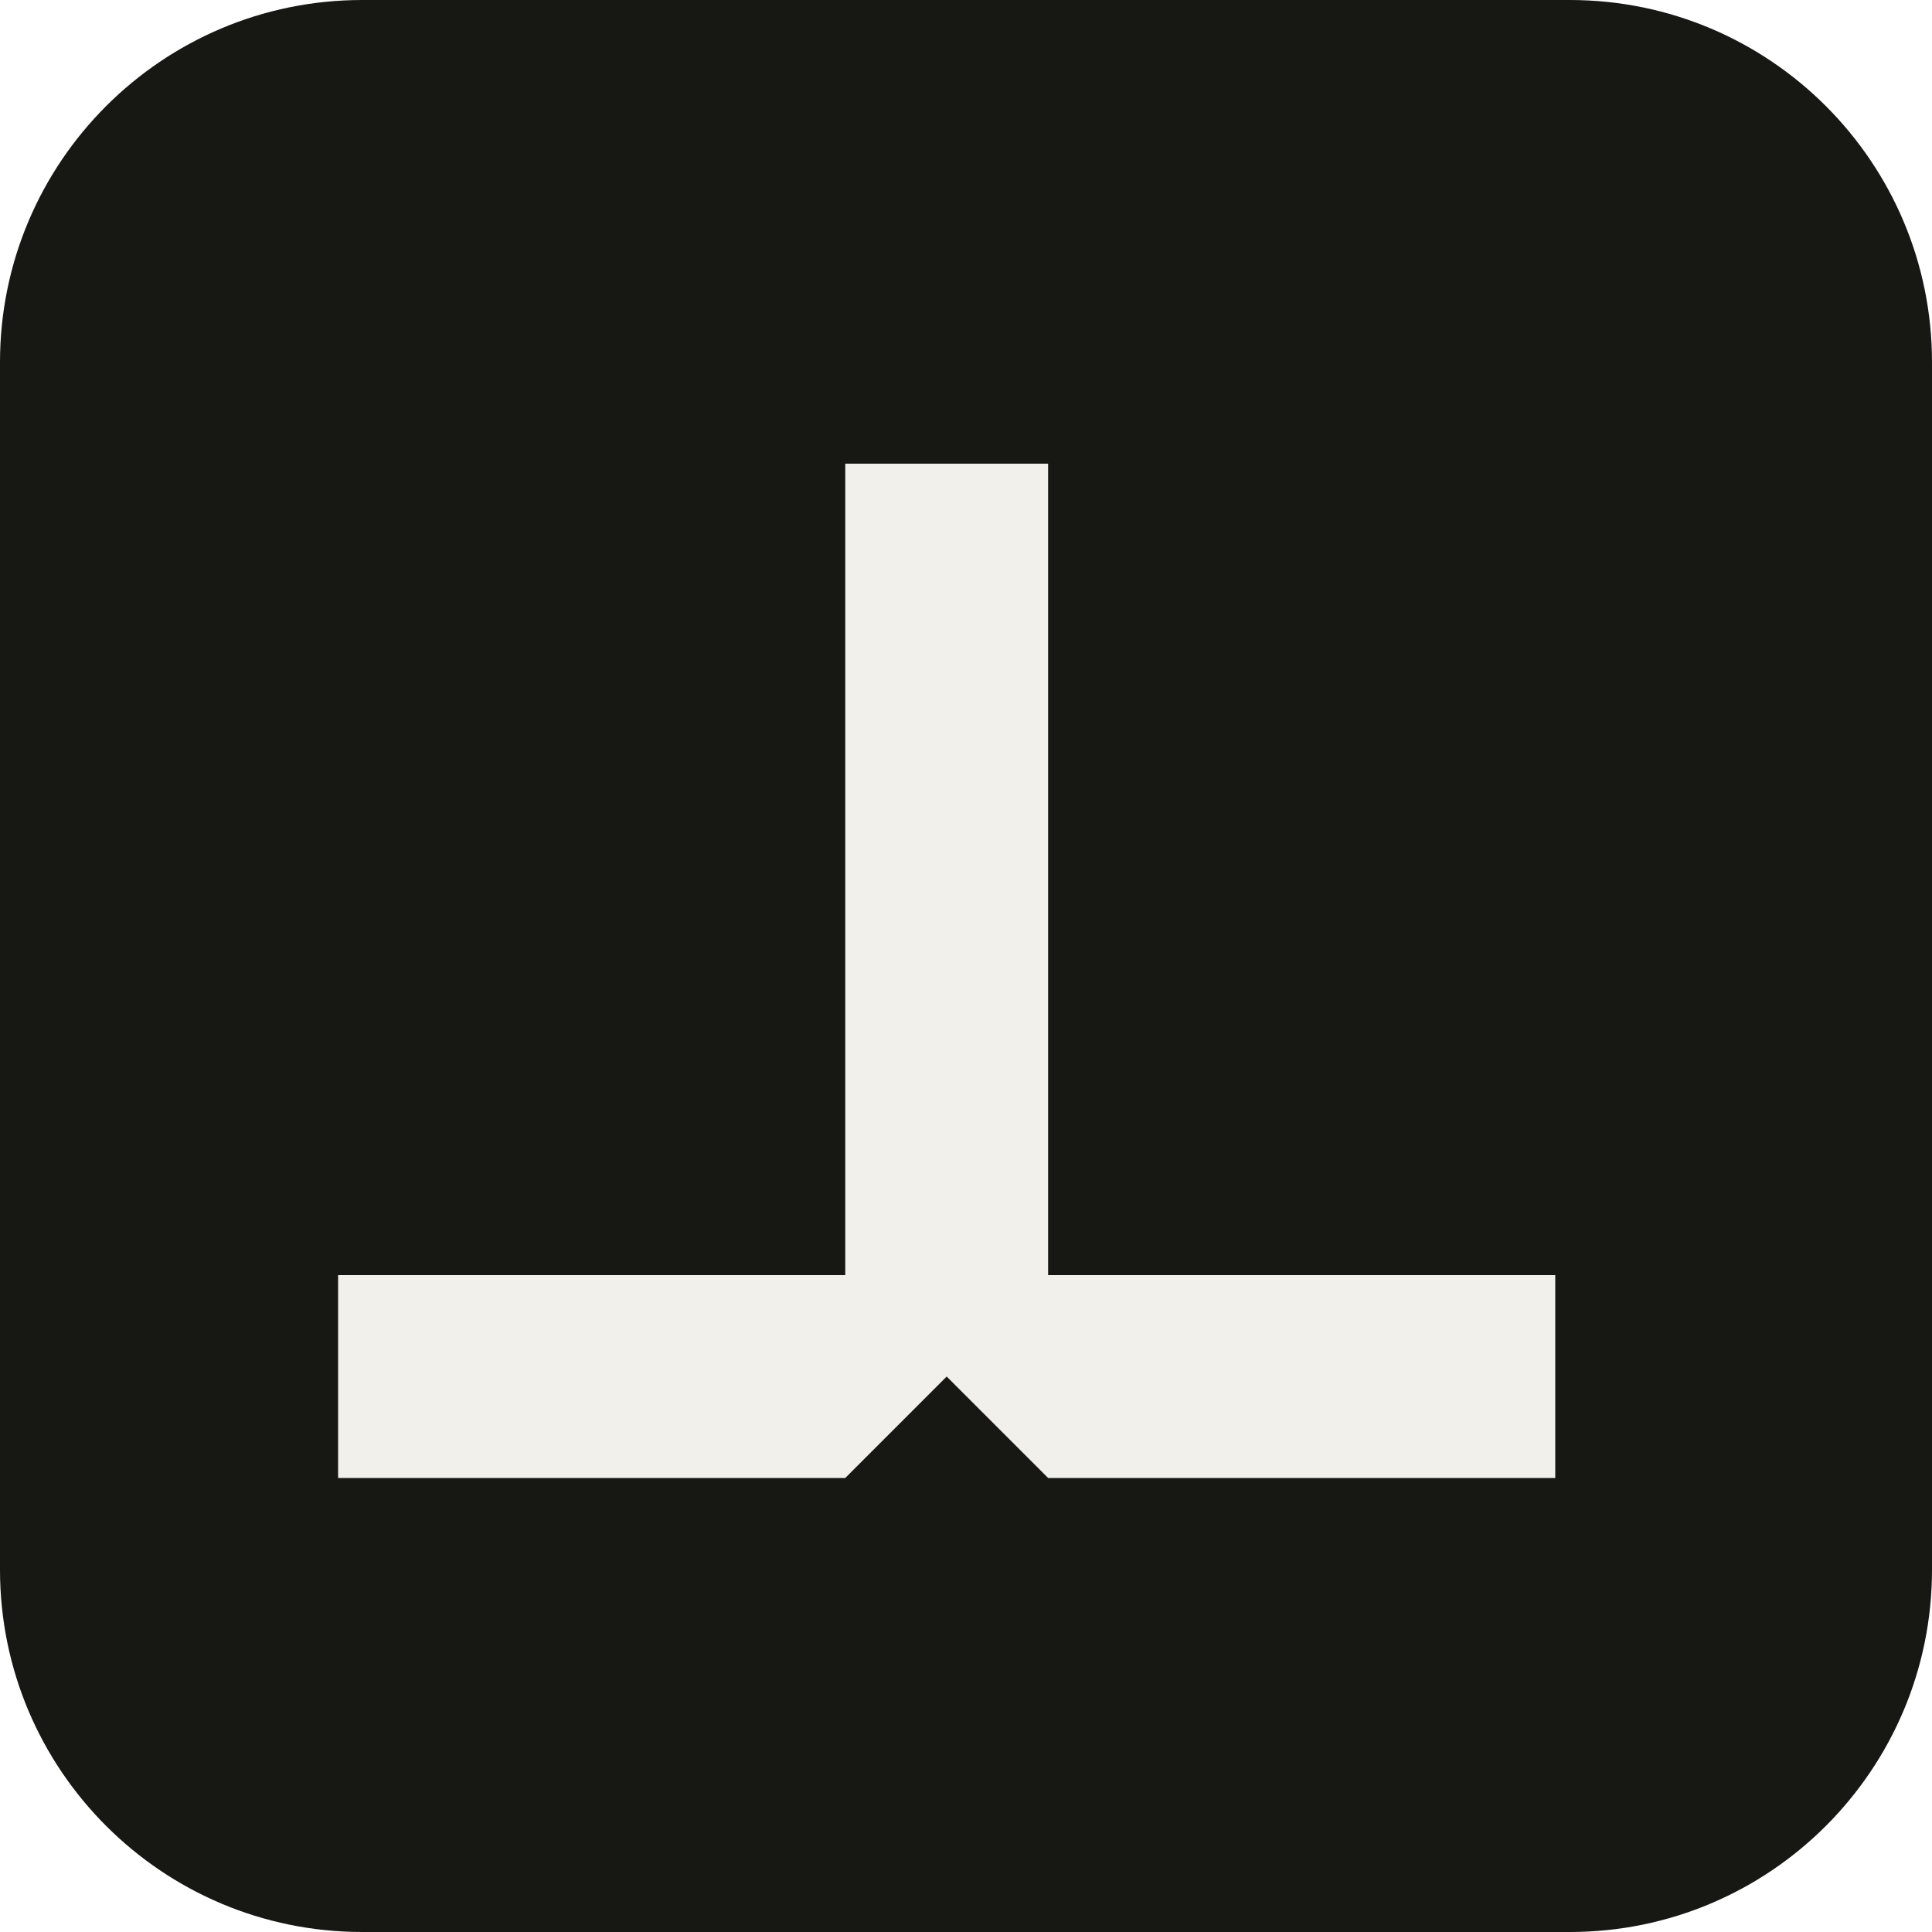
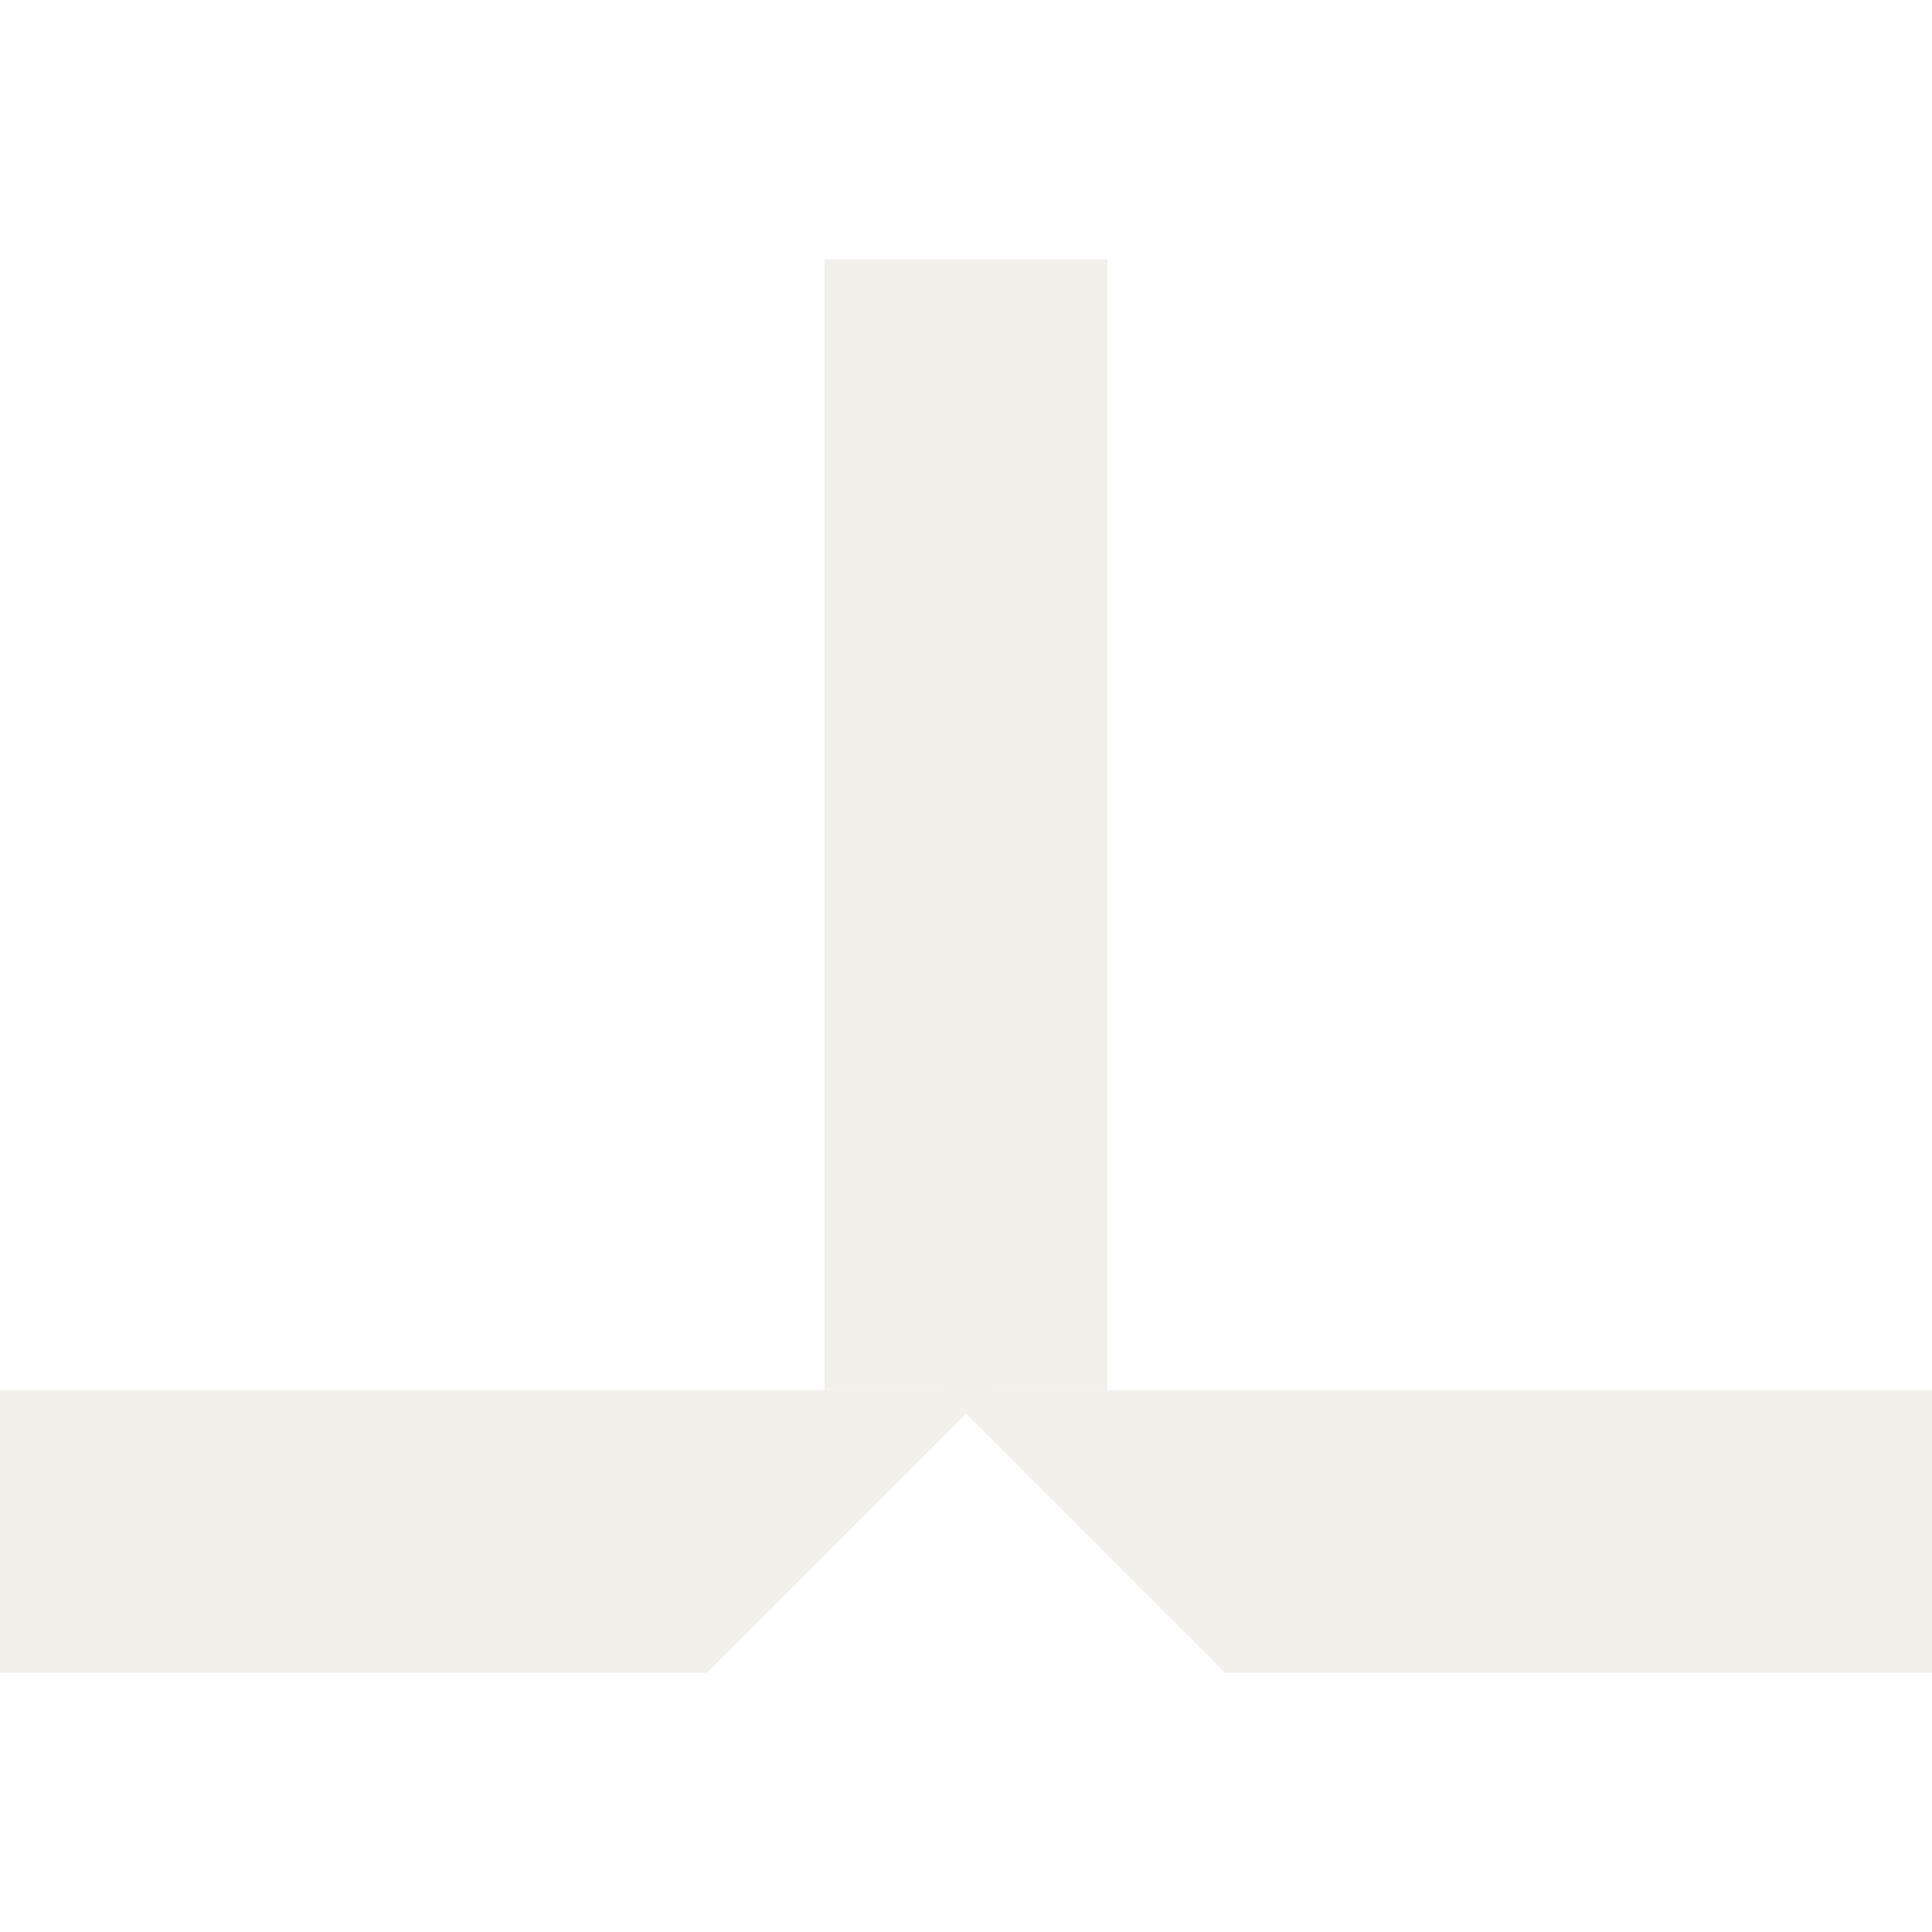
<svg xmlns="http://www.w3.org/2000/svg" viewBox="0 0 32 32">
-   <rect width="32" height="32" rx="6" fill="#171714" />
-   <g transform="translate(0 6) scale(.28)" fill="#f1f0ea">
-     <path d="M50 6H62V54L50 54Z" />
-     <path d="M62 54H20V66H50Z" />
-     <path d="M50 54H92V66H62Z" />
+   <g transform="translate(0 4.293) scale(.390244)" fill="#f1f0ea">
+     <path d="M35 0H47V48H35V0Z" />
+     <path d="M42 48H0V60H30L42 48Z" />
+     <path d="M40 48H82V60H52L40 48Z" />
  </g>
</svg>
